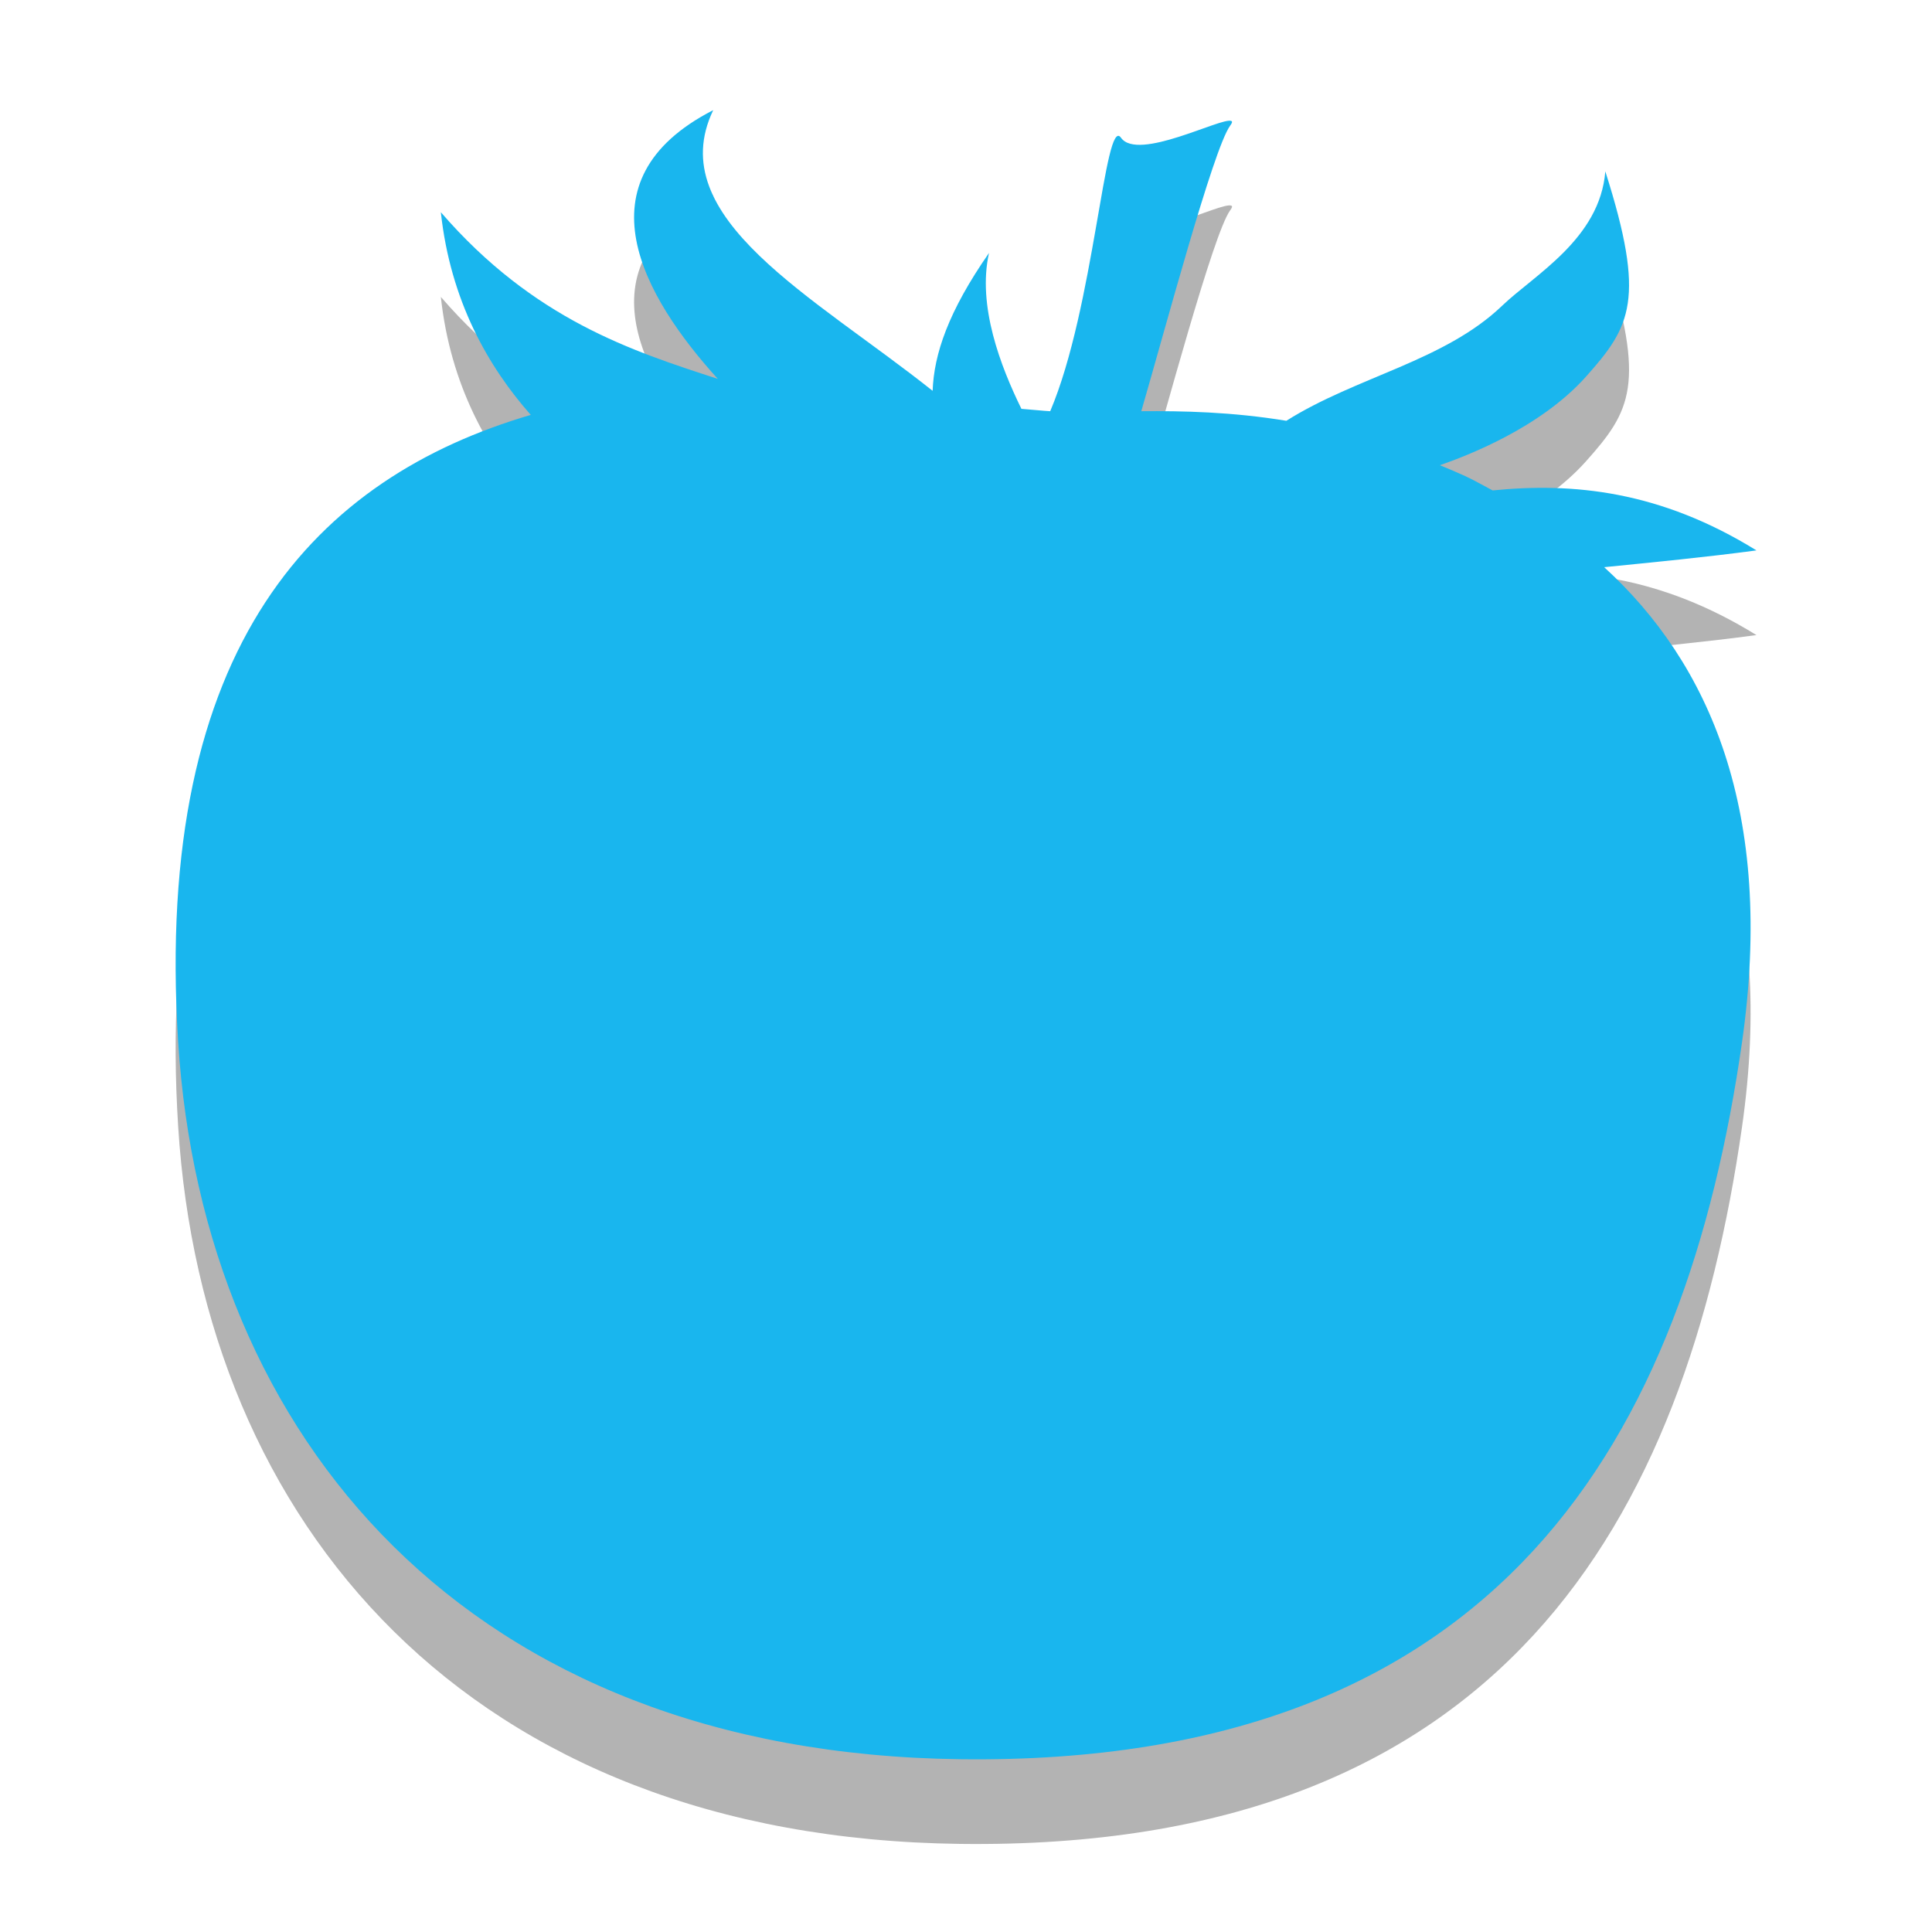
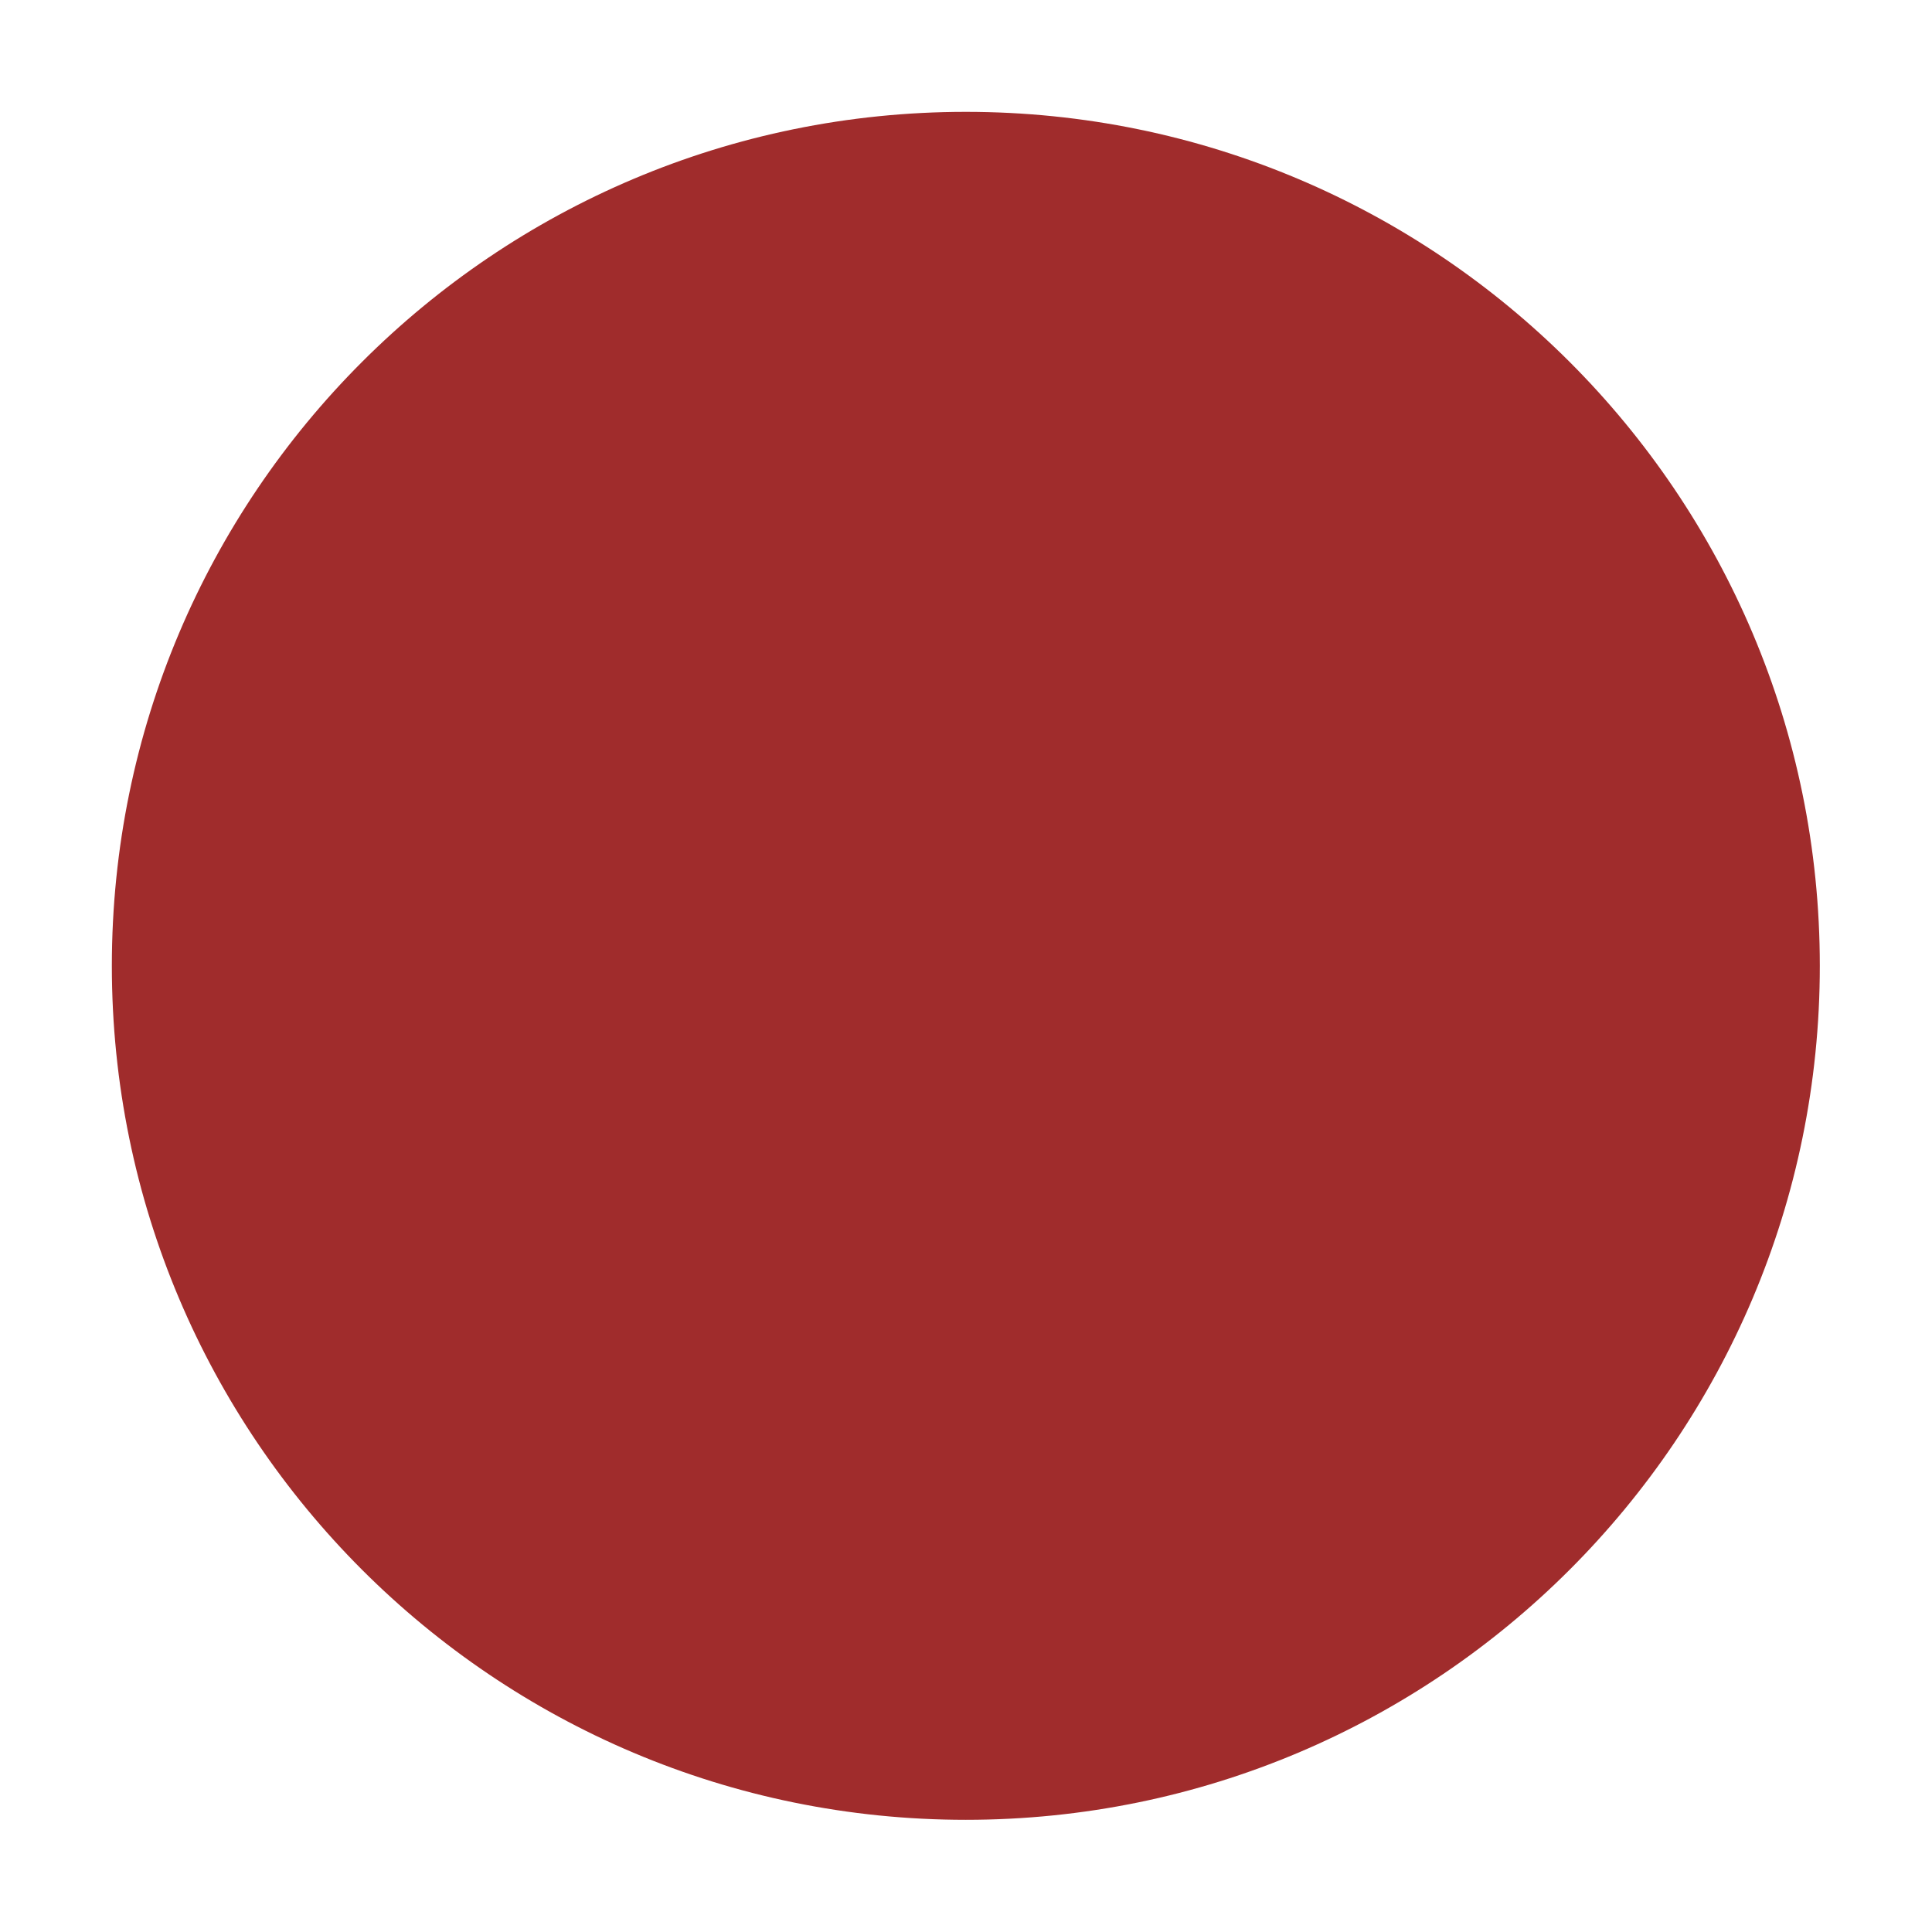
- <svg xmlns="http://www.w3.org/2000/svg" xmlns:xlink="http://www.w3.org/1999/xlink" width="22" height="22" id="svg2" version="1.1" enable-background="new">
-   <defs id="defs4" />
-   <g id="layer2" style="display:inline;" transform="translate(0,-26)">
-     <path style="fill-opacity:1" d="m -16.881,28.654 c -1.558,0.8 -0.789,2.129 0.055,3.059 -0.97,-0.316 -2.096,-0.674 -3.154,-1.898 0.109,1.009 0.54,1.76 1.024,2.308 -2.421,0.711 -4.302,2.6 -4.015,7.142 0.284,4.506 3.297,8.095 8.904,8.166 6.18,0.078 8.264,-3.697 8.904,-8.166 0.375,-2.624 -0.373,-4.314 -1.57,-5.408 0.56,-0.056 1.152,-0.113 1.734,-0.191 -1.102,-0.682 -2.095,-0.774 -3.004,-0.683 -0.105,-0.055 -0.206,-0.114 -0.314,-0.164 -0.098,-0.045 -0.19,-0.083 -0.287,-0.123 0.292,-0.102 1.139,-0.419 1.666,-1.011 0.506,-0.568 0.684,-0.873 0.218,-2.335 -0.061,0.768 -0.809,1.179 -1.174,1.529 -0.659,0.632 -1.66,0.808 -2.458,1.311 -0.623,-0.102 -1.178,-0.113 -1.652,-0.109 0.268,-0.92 0.818,-2.983 1.011,-3.25 0.024,-0.033 0.029,-0.048 0.014,-0.055 -0.109,-0.047 -1.064,0.464 -1.256,0.191 -0.185,-0.263 -0.304,1.932 -0.806,3.114 -0.072,-0.003 -0.227,-0.02 -0.328,-0.027 -0.236,-0.482 -0.504,-1.173 -0.369,-1.775 -0.464,0.667 -0.627,1.153 -0.642,1.57 -1.347,-1.073 -3.085,-1.97 -2.499,-3.195 z" id="path3801" />
-     <use x="0" y="0" xlink:href="#path3801" id="use4957" transform="translate(24.99997,-0.4341868)" width="22" height="22" style="fill-opacity:0.6;stroke:none;opacity:0.3" />
-     <use style="fill:#19b6ee;fill-opacity:1" height="22" width="22" transform="translate(24.99997,-1.398463)" id="use4959" xlink:href="#path3801" y="0" x="0" />
+ <svg xmlns="http://www.w3.org/2000/svg" width="22" height="22" viewBox="0 0 5.821 5.821" version="1.1" id="svg5">
+   <defs id="defs2" />
+   <g id="layer1">
+     <circle style="fill:#a02c2c;stroke:none;stroke-width:0.025" id="path846" cx="2.91" cy="2.91" r="2.573" />
  </g>
</svg>
